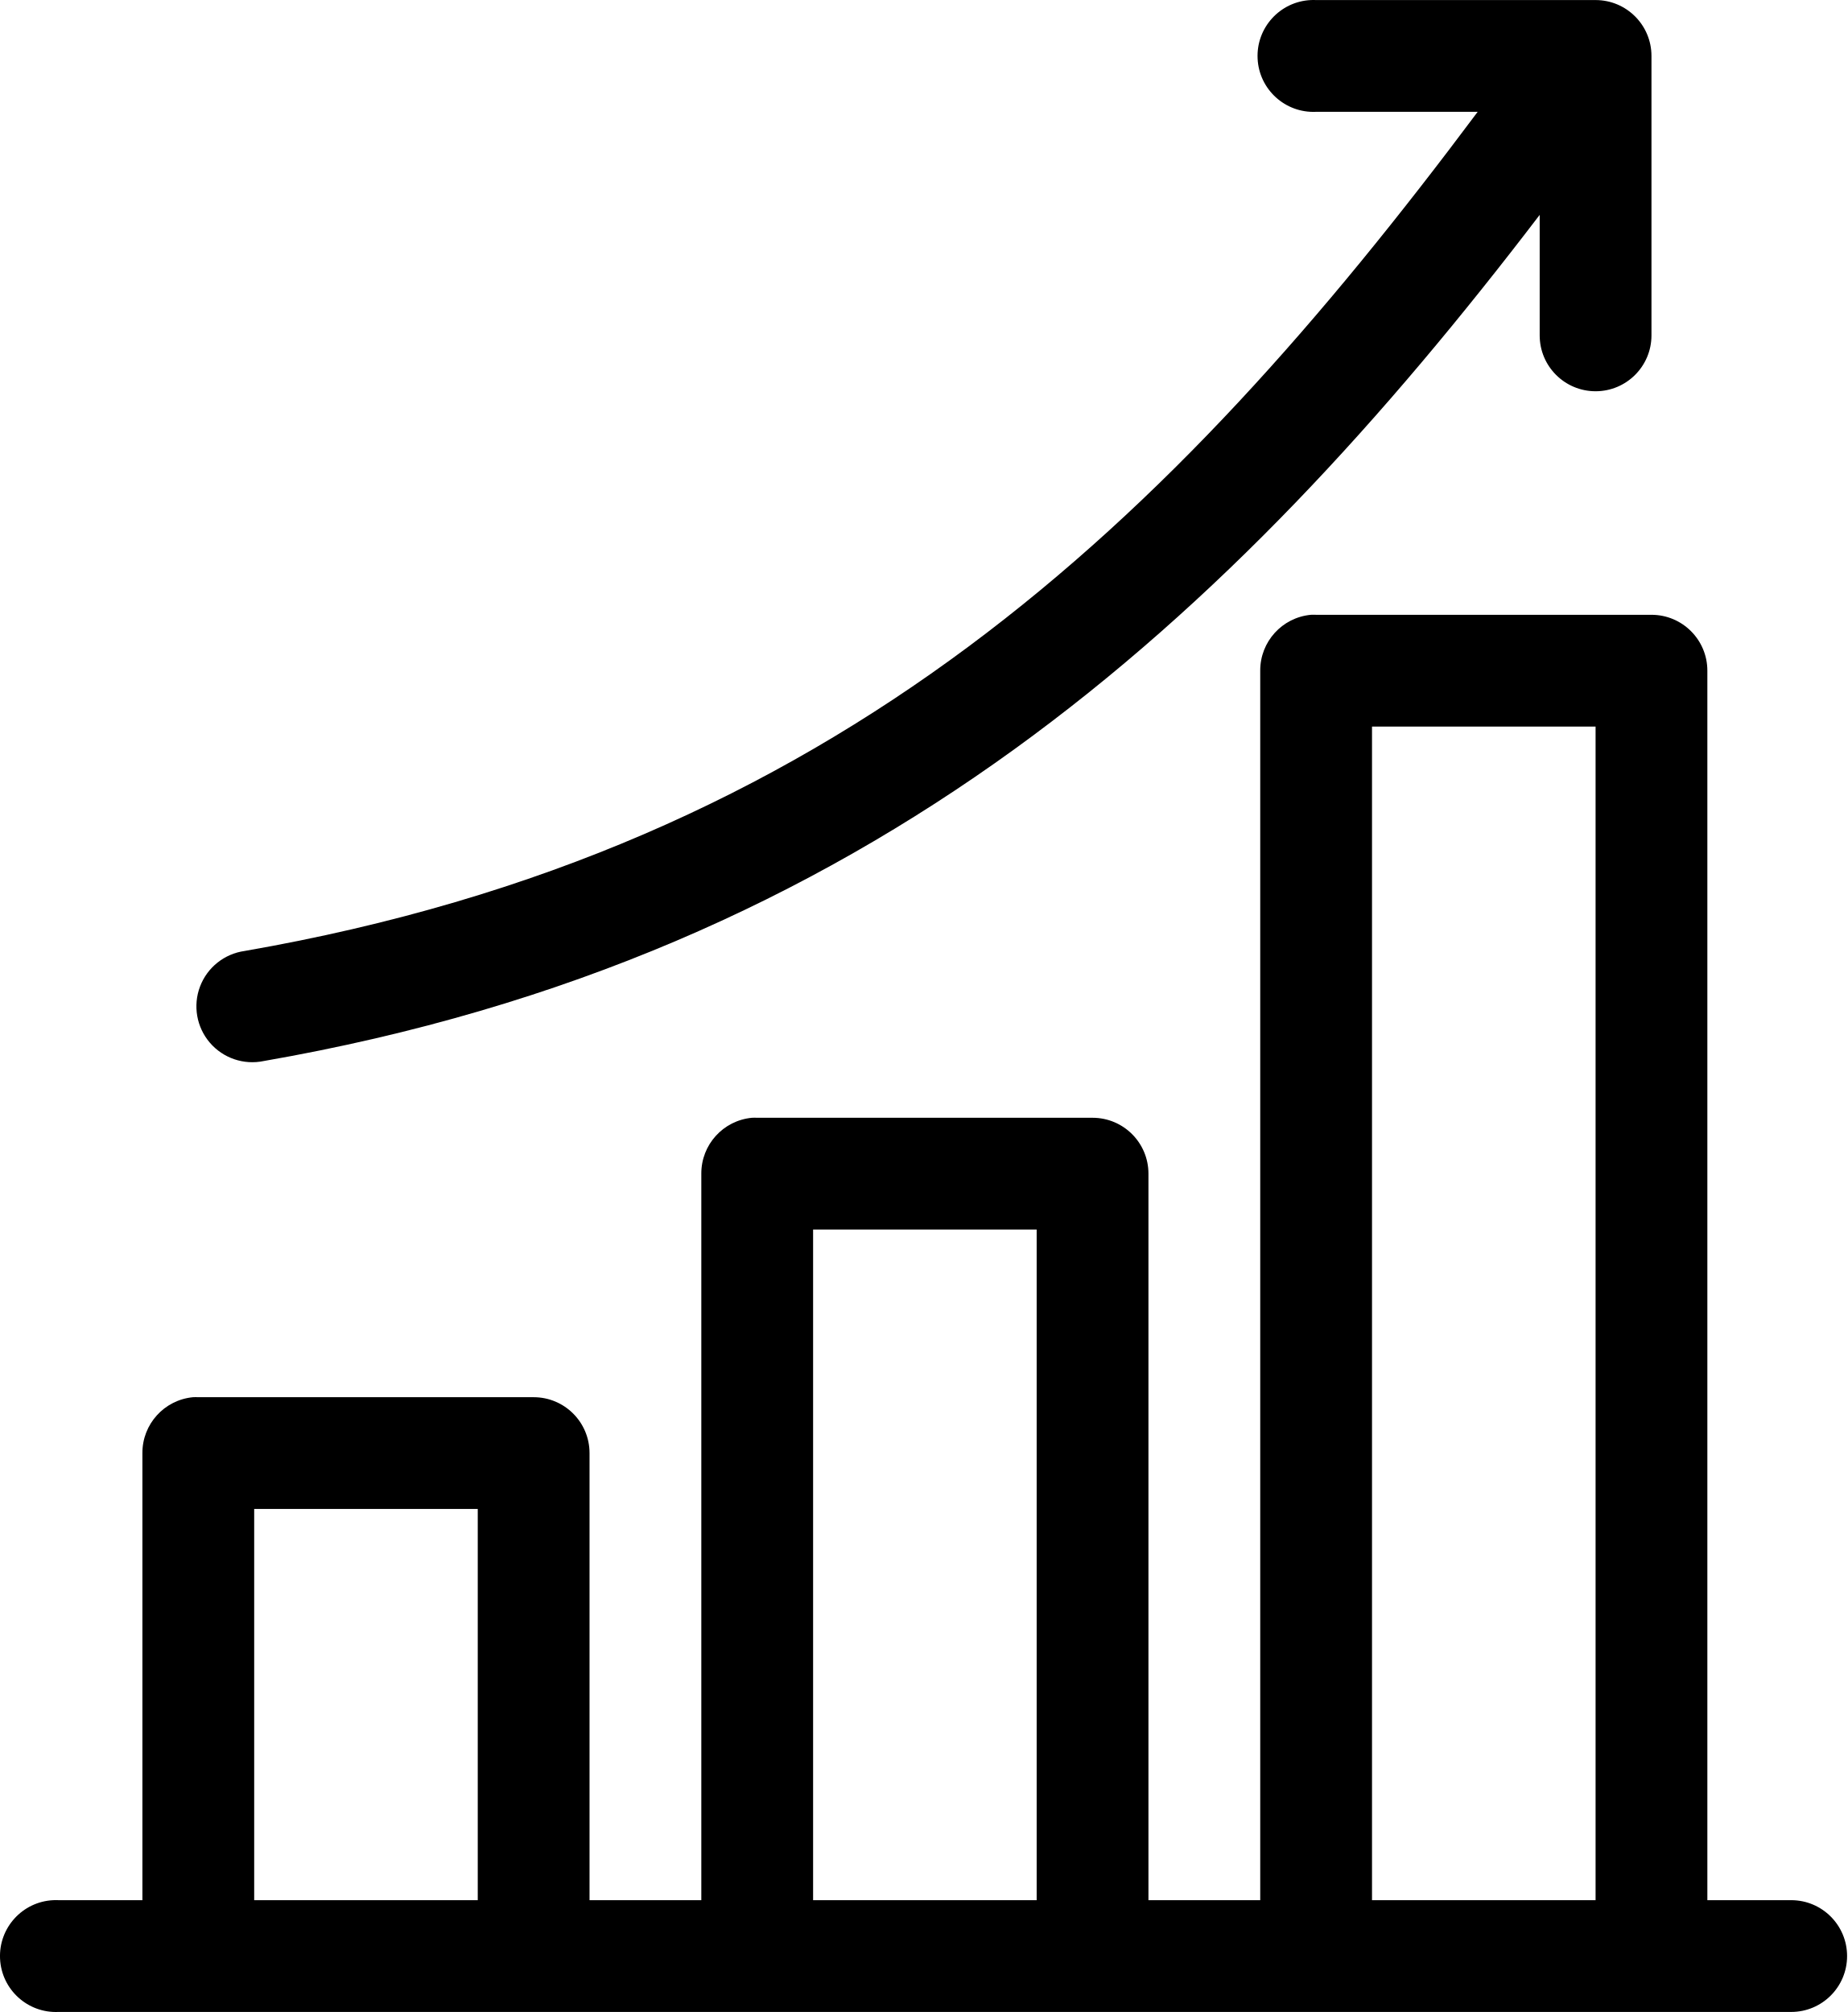
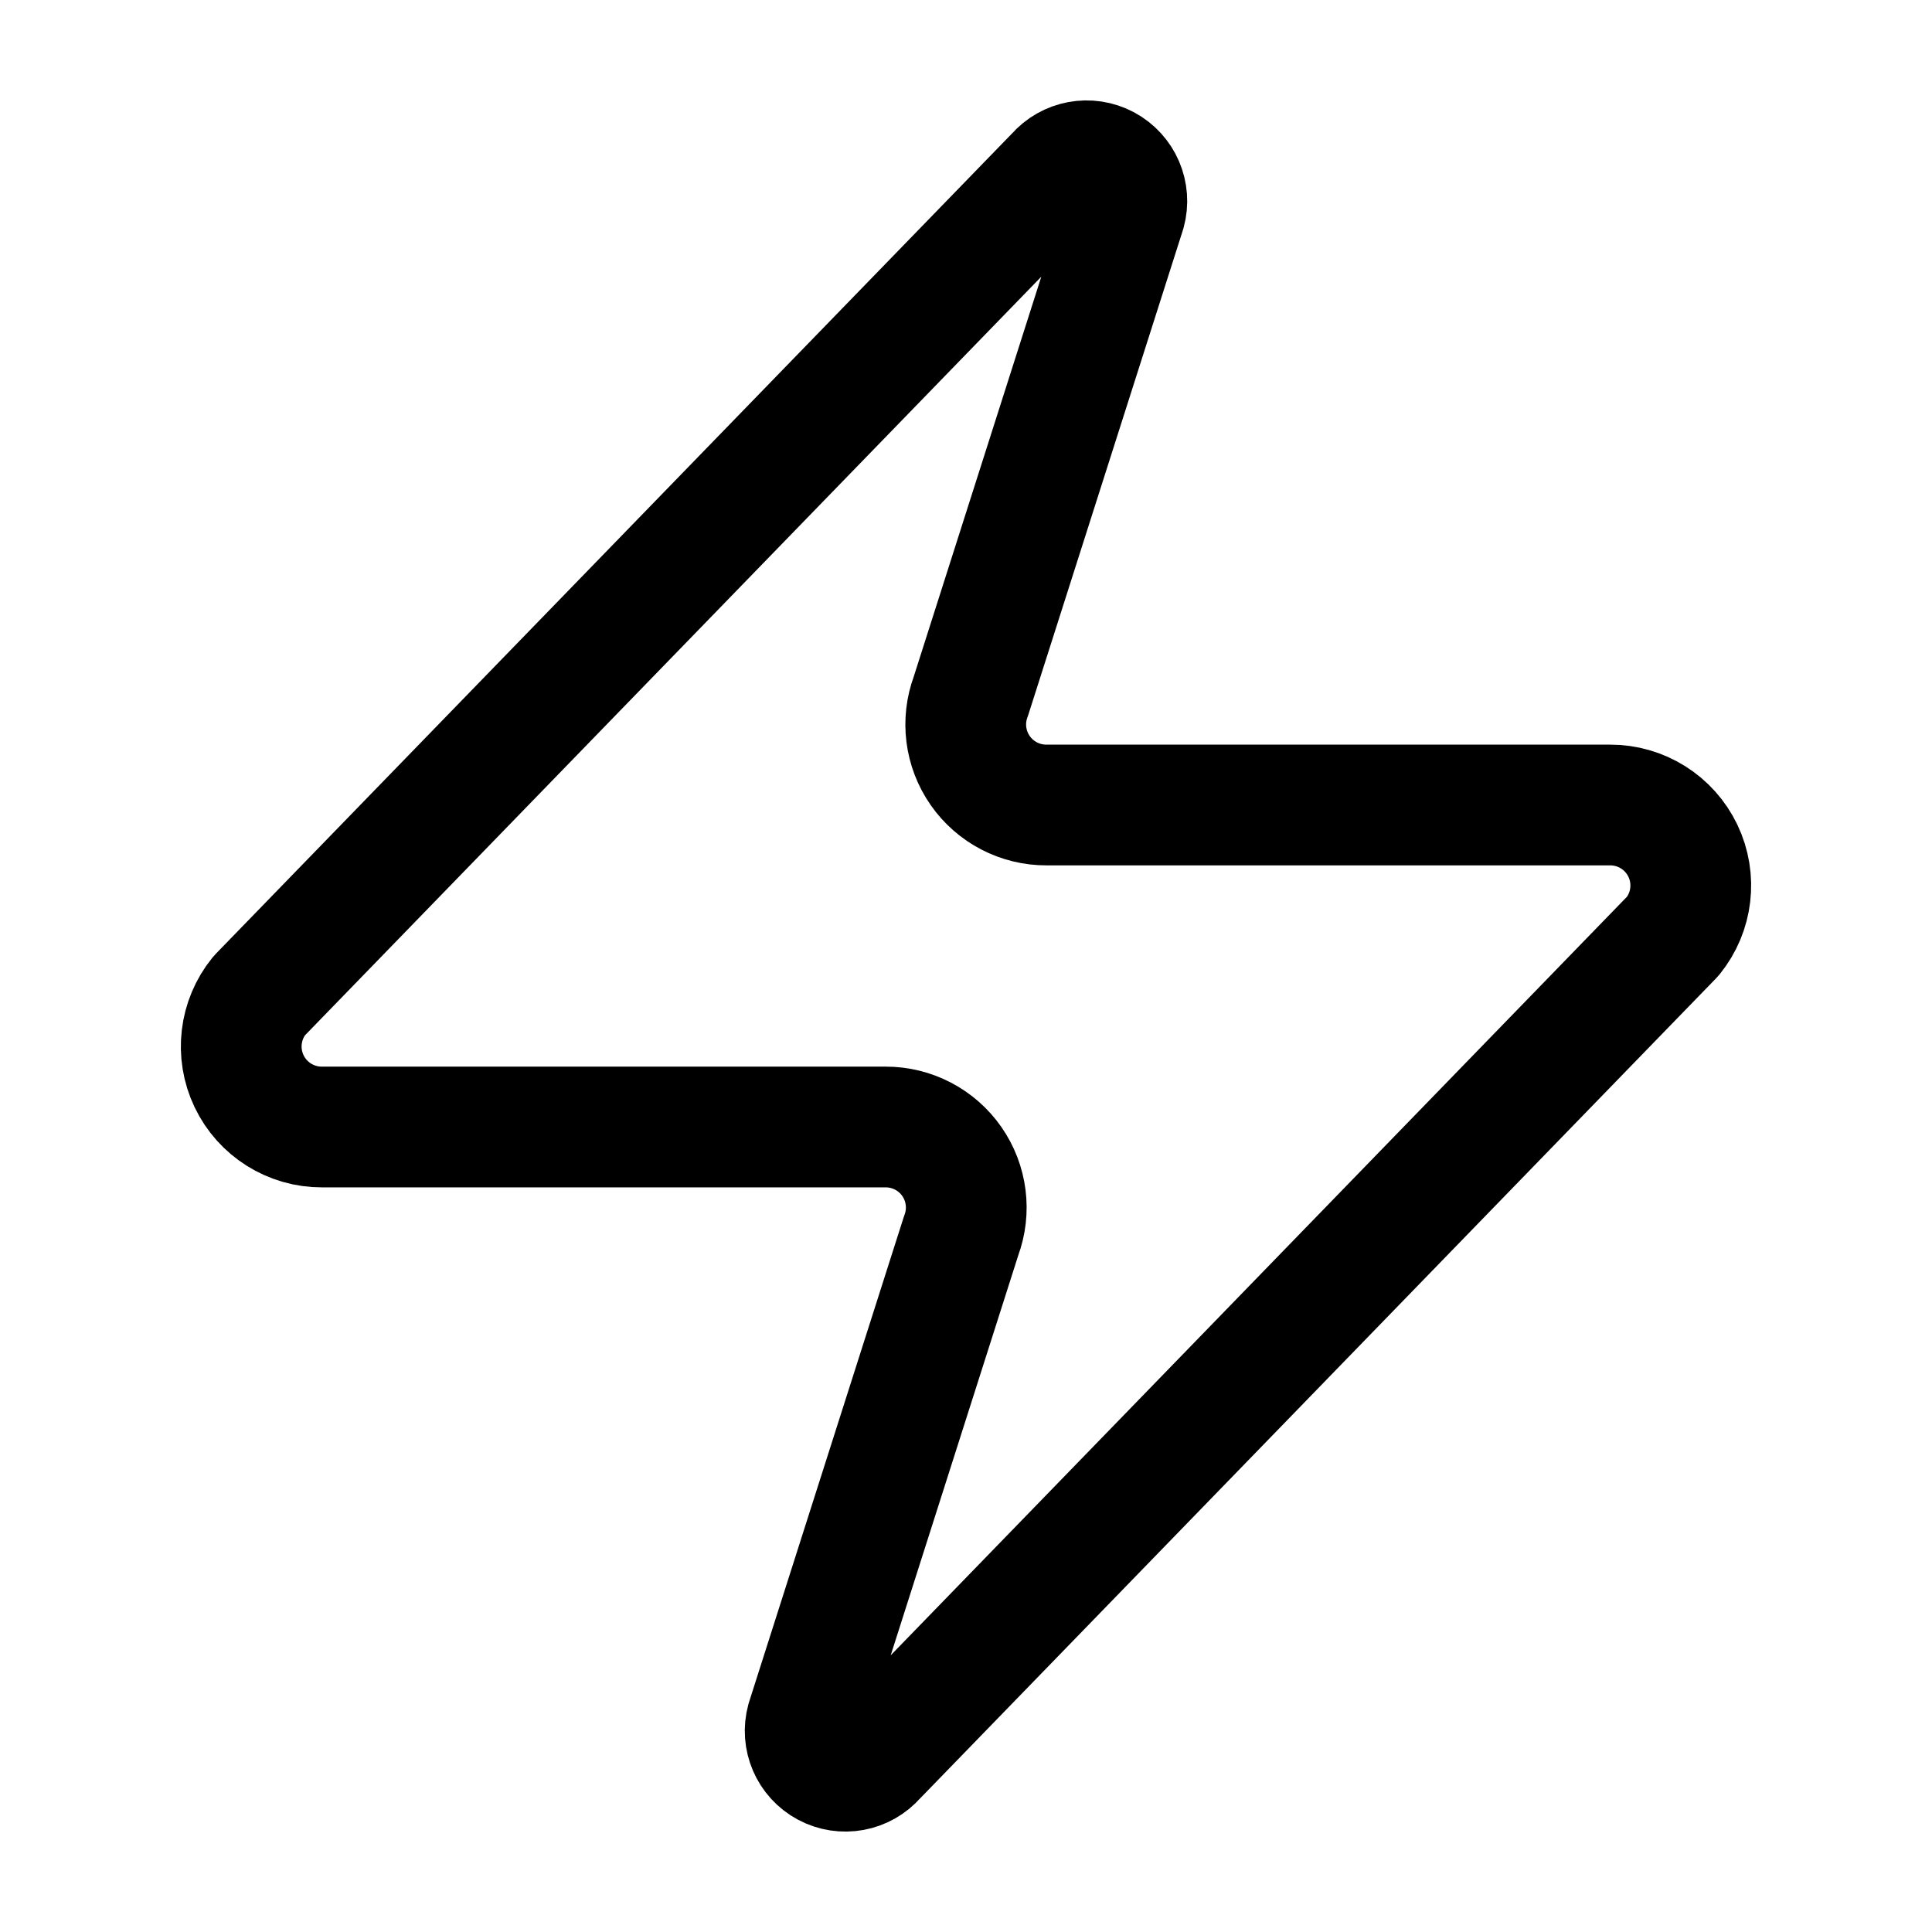
- <svg xmlns="http://www.w3.org/2000/svg" viewBox="137.938 211.998 66.124 72.004" width="66.124" height="72.004">
-   <g transform="matrix(1, 0, 0, 1, 121.0338, -754.3622)">
-     <path style="font-size:medium;font-style:normal;font-variant:normal;font-weight:normal;font-stretch:normal;text-indent:0;text-align:start;text-decoration:none;line-height:normal;letter-spacing:normal;word-spacing:normal;text-transform:none;direction:ltr;block-progression:tb;writing-mode:lr-tb;text-anchor:start;baseline-shift:baseline;opacity:1;color:#000000;fill:#000000;fill-opacity:1;stroke:none;stroke-width:4;marker:none;visibility:visible;display:inline;overflow:visible;enable-background:accumulate;font-family:Sans;-inkscape-font-specification:Sans" d="M 63.812 14 A 2.002 2.002 0 1 0 64 18 L 69.781 18 C 58.795 32.708 46.852 44.343 25.656 48.031 A 2 2 0 1 0 26.344 51.969 C 48.048 48.192 60.969 36.139 72 21.688 L 72 26 A 2 2 0 1 0 76 26 L 76 16 A 2 2 0 0 0 74 14 L 64 14 A 2 2 0 0 0 63.812 14 z M 63.812 36 A 2 2 0 0 0 62 38 L 62 82 L 58 82 L 58 56 A 2 2 0 0 0 56 54 L 44 54 A 2 2 0 0 0 43.812 54 A 2 2 0 0 0 42 56 L 42 82 L 38 82 L 38 66 A 2 2 0 0 0 36 64 L 24 64 A 2 2 0 0 0 23.812 64 A 2 2 0 0 0 22 66 L 22 82 L 19 82 A 2 2 0 0 0 18.812 82 A 2.002 2.002 0 1 0 19 86 L 81 86 A 2 2 0 1 0 81 82 L 78 82 L 78 38 A 2 2 0 0 0 76 36 L 64 36 A 2 2 0 0 0 63.812 36 z M 66 40 L 74 40 L 74 82 L 66 82 L 66 40 z M 46 58 L 54 58 L 54 82 L 46 82 L 46 58 z M 26 68 L 34 68 L 34 82 L 26 82 L 26 68 z " transform="translate(0,952.3622)" />
-   </g>
+ <svg xmlns="http://www.w3.org/2000/svg" width="960" height="960" viewBox="0 0 24 24" fill="none" stroke="currentColor" stroke-width="1.5" stroke-linecap="round" stroke-linejoin="round">
+   <path d="M4 14a1 1 0 0 1-.78-1.63l9.9-10.2a.5.5 0 0 1 .86.46l-1.92 6.02A1 1 0 0 0 13 10h7a1 1 0 0 1 .78 1.63l-9.9 10.2a.5.5 0 0 1-.86-.46l1.92-6.02A1 1 0 0 0 11 14z" />
</svg>
